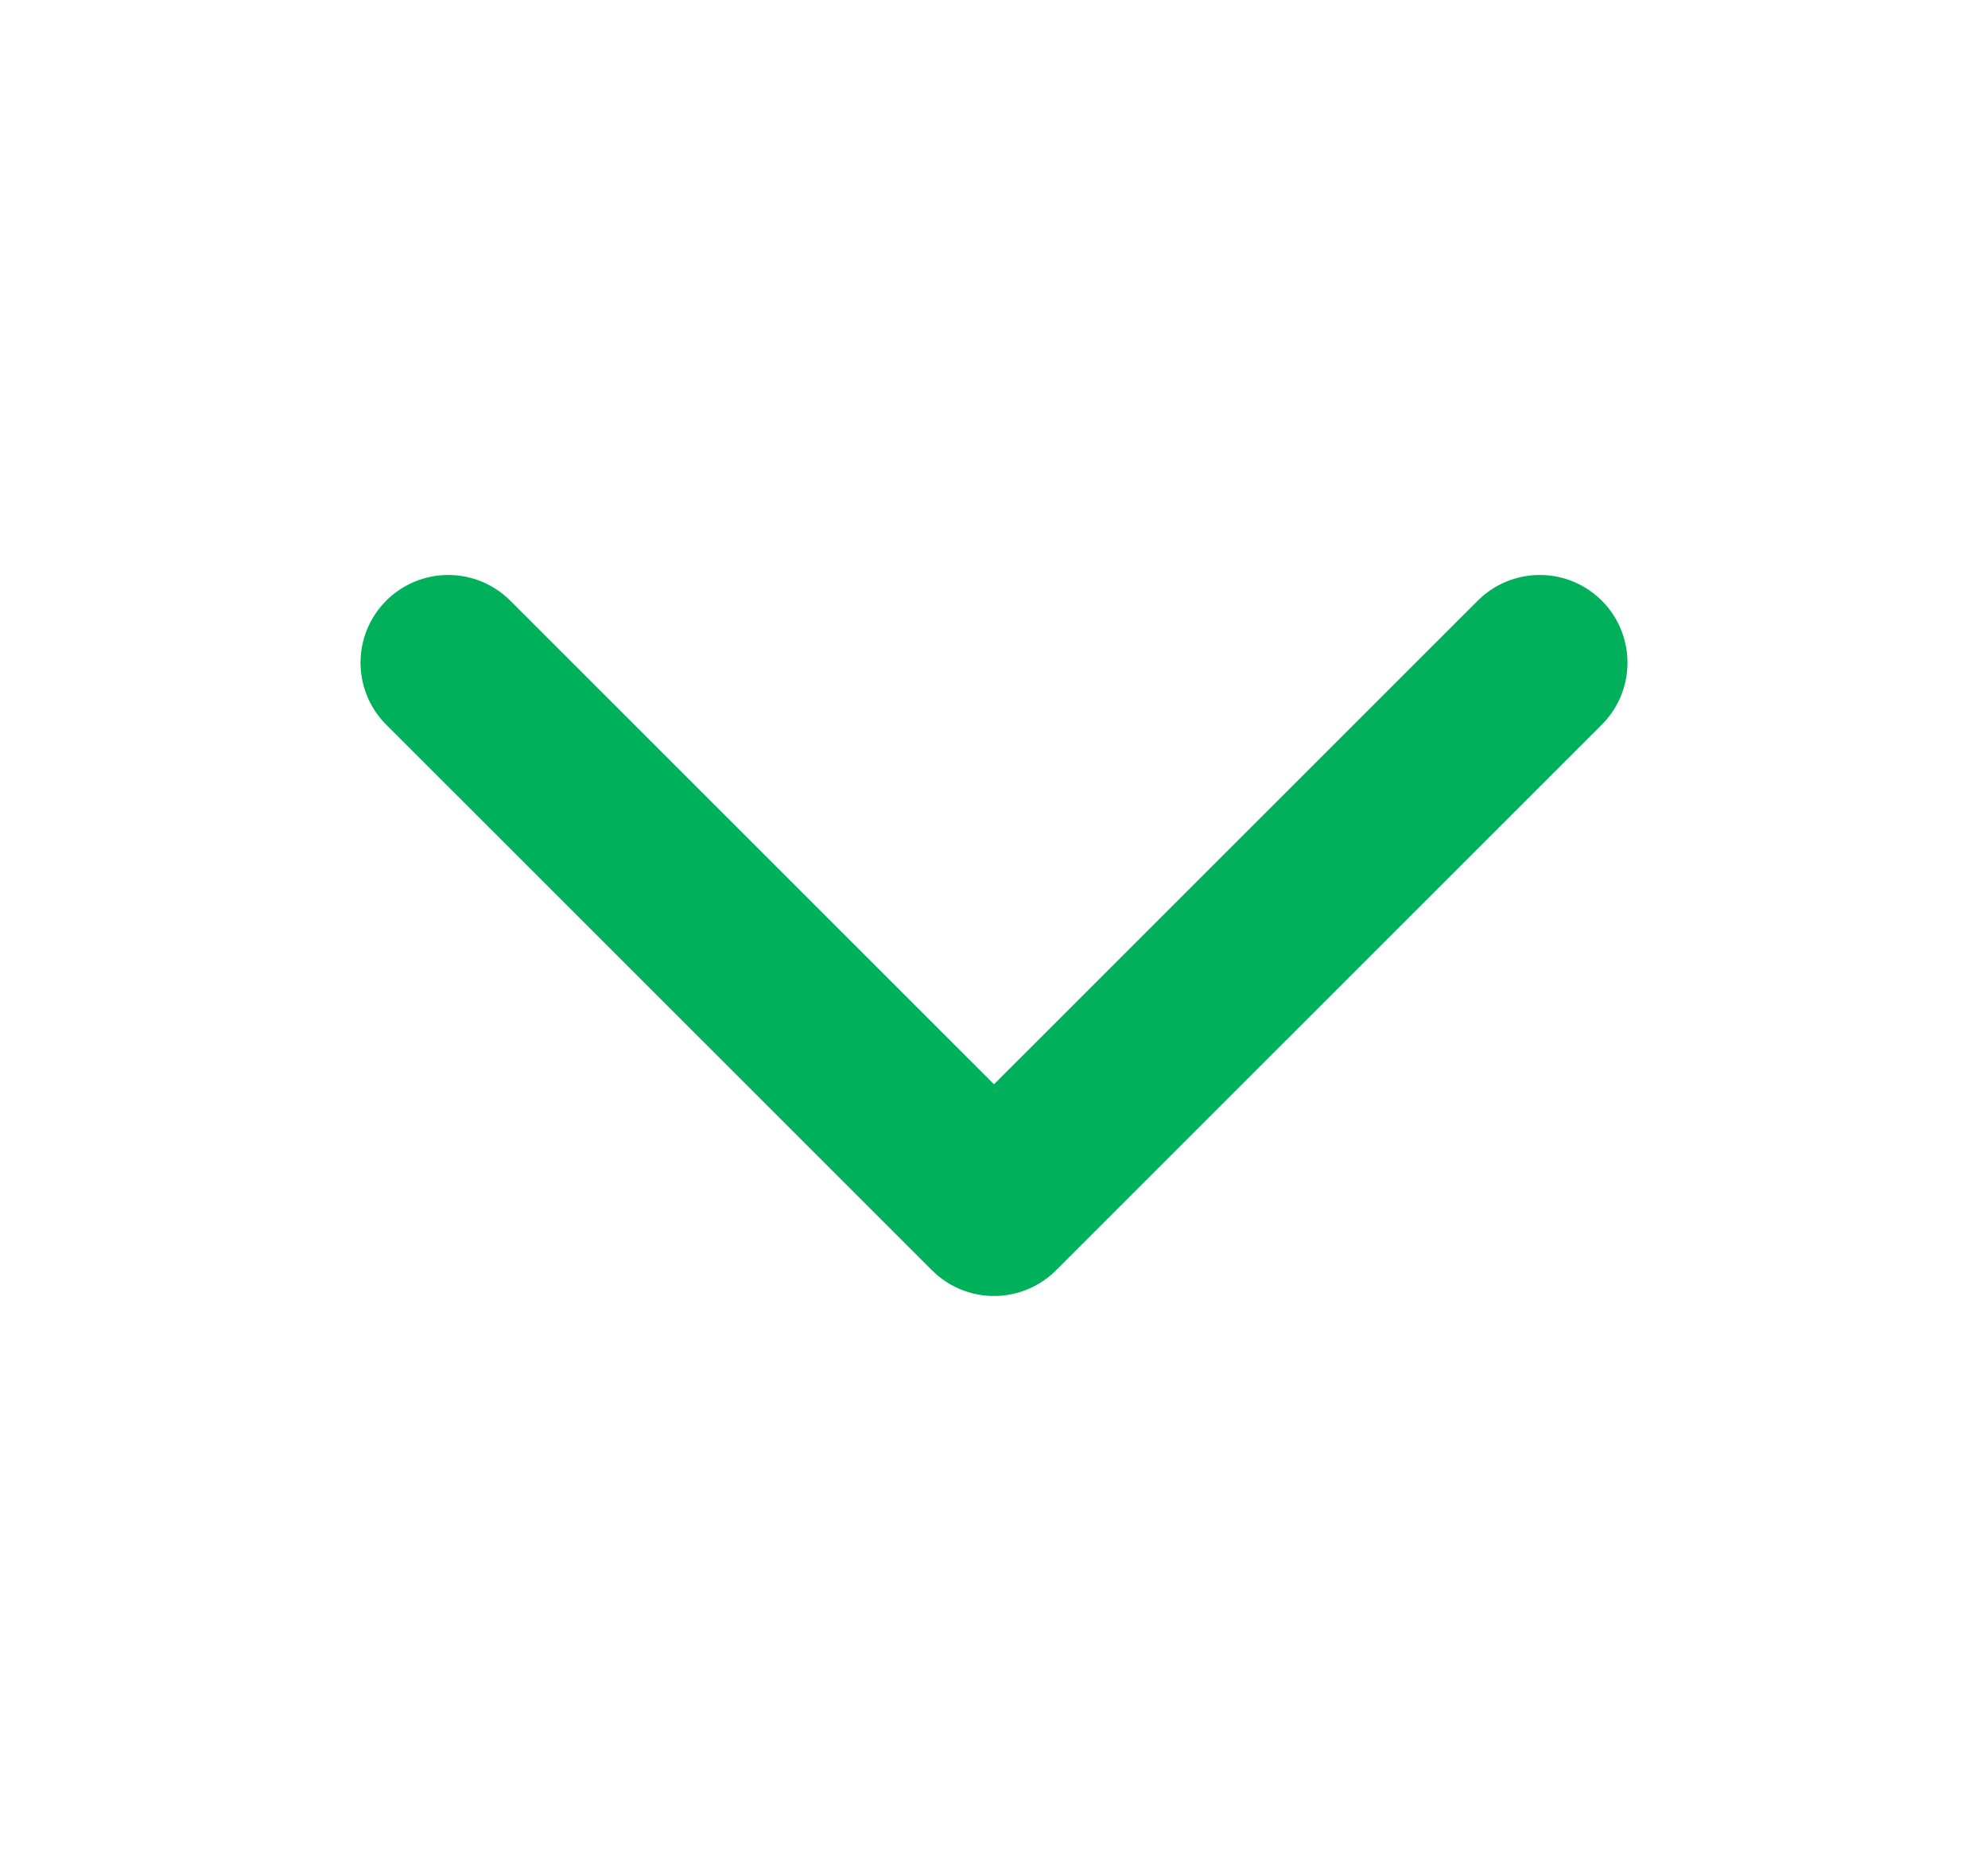
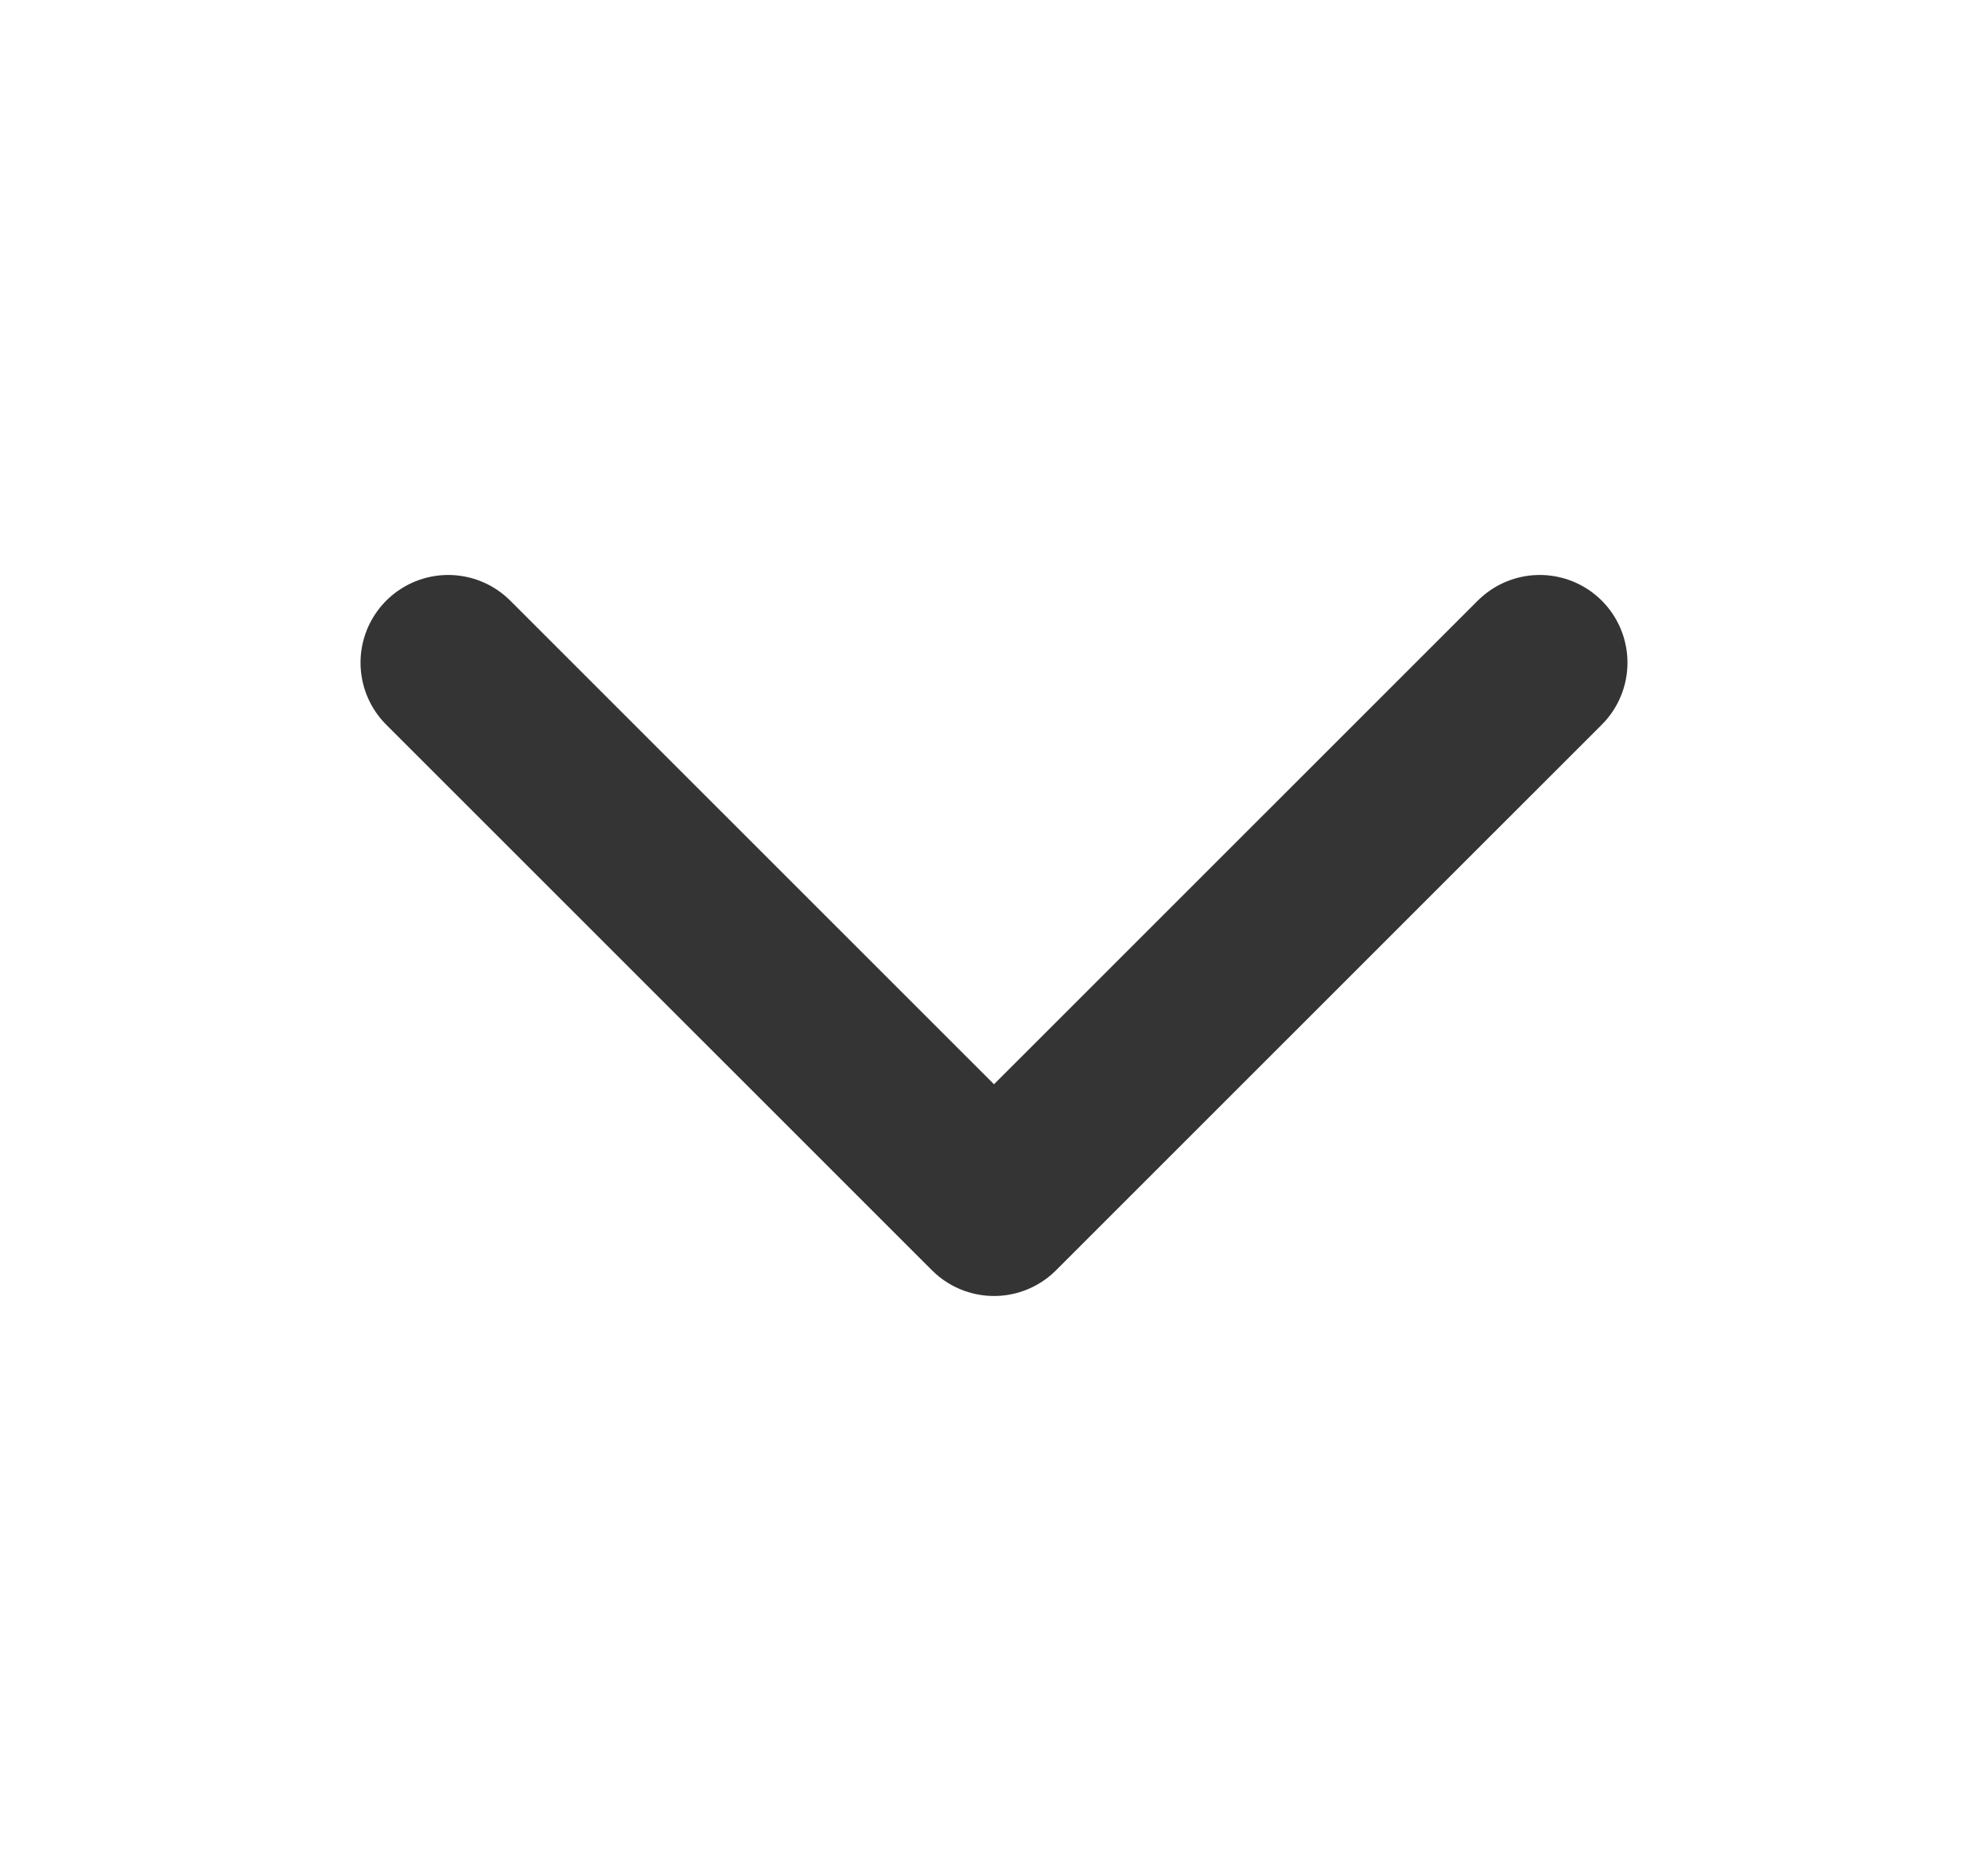
<svg xmlns="http://www.w3.org/2000/svg" width="17" height="16" viewBox="0 0 17 16" fill="none">
-   <path d="M13.167 5.667L8.5 10.333L3.833 5.667" stroke="#00B05B" stroke-width="1.5" stroke-linecap="round" stroke-linejoin="round" />
+   <path d="M13.167 5.667L8.5 10.333L3.833 5.667" stroke="#343434" stroke-width="1.5" stroke-linecap="round" stroke-linejoin="round" />
</svg>
